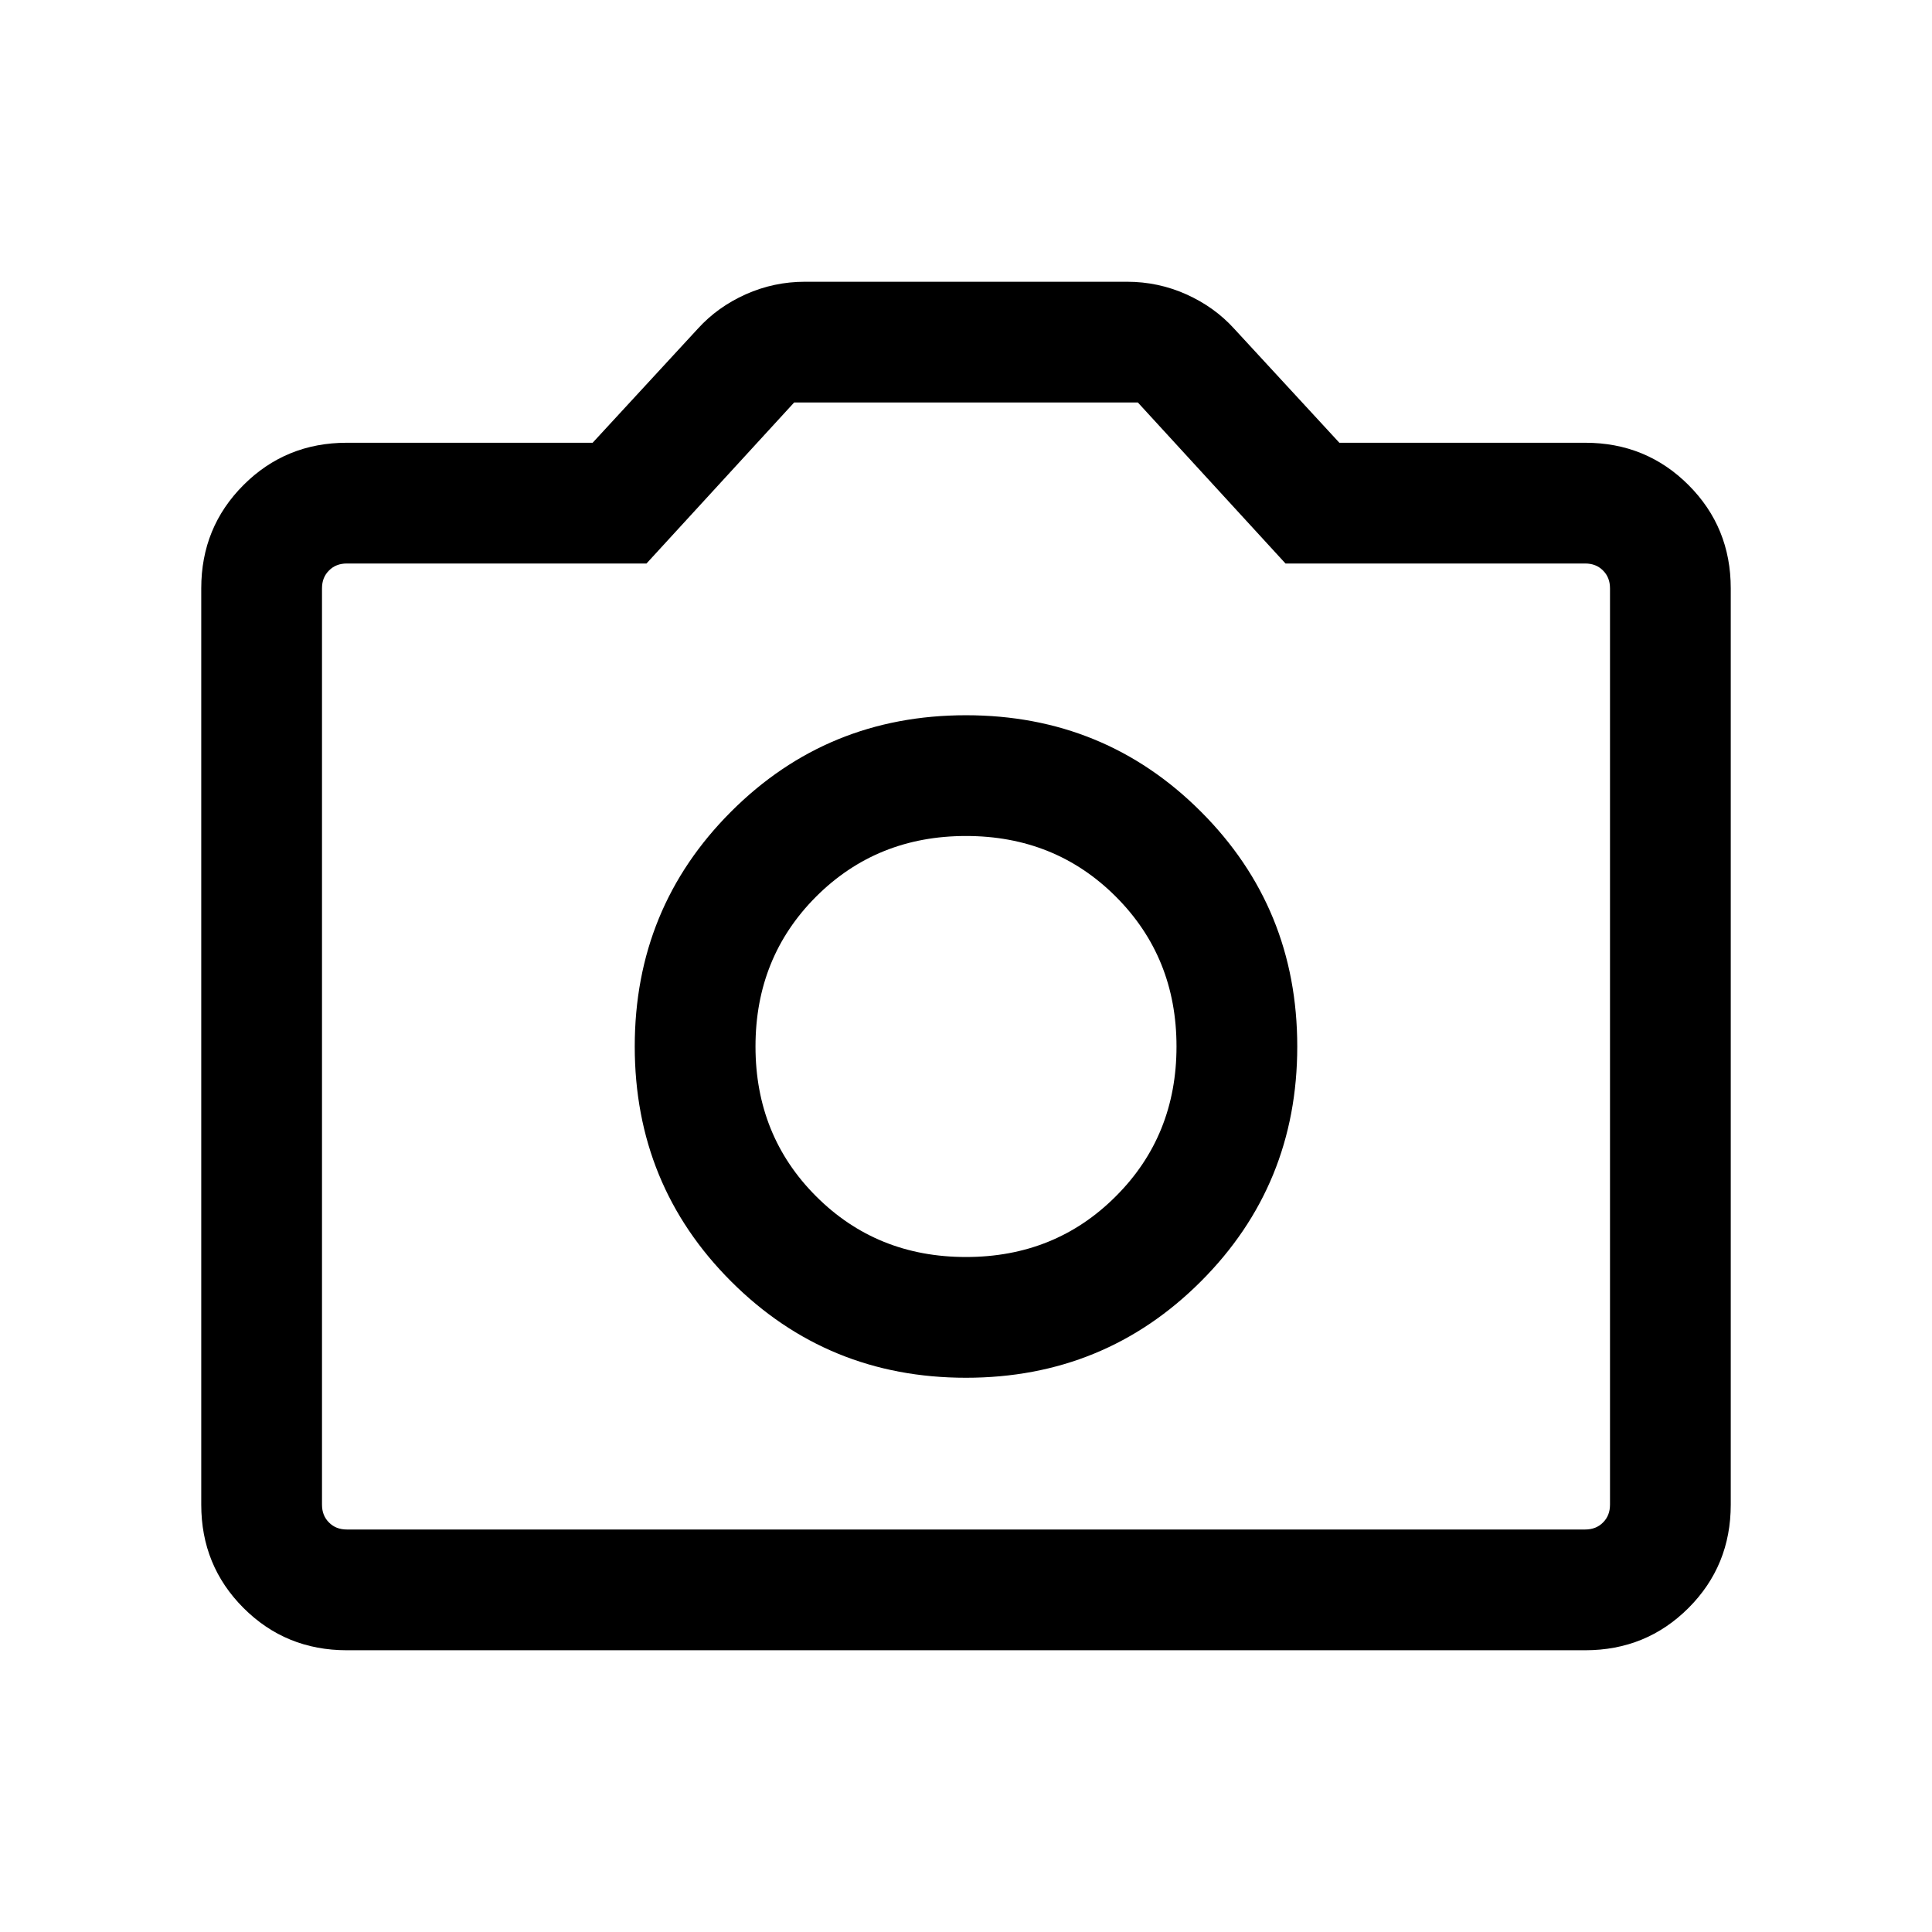
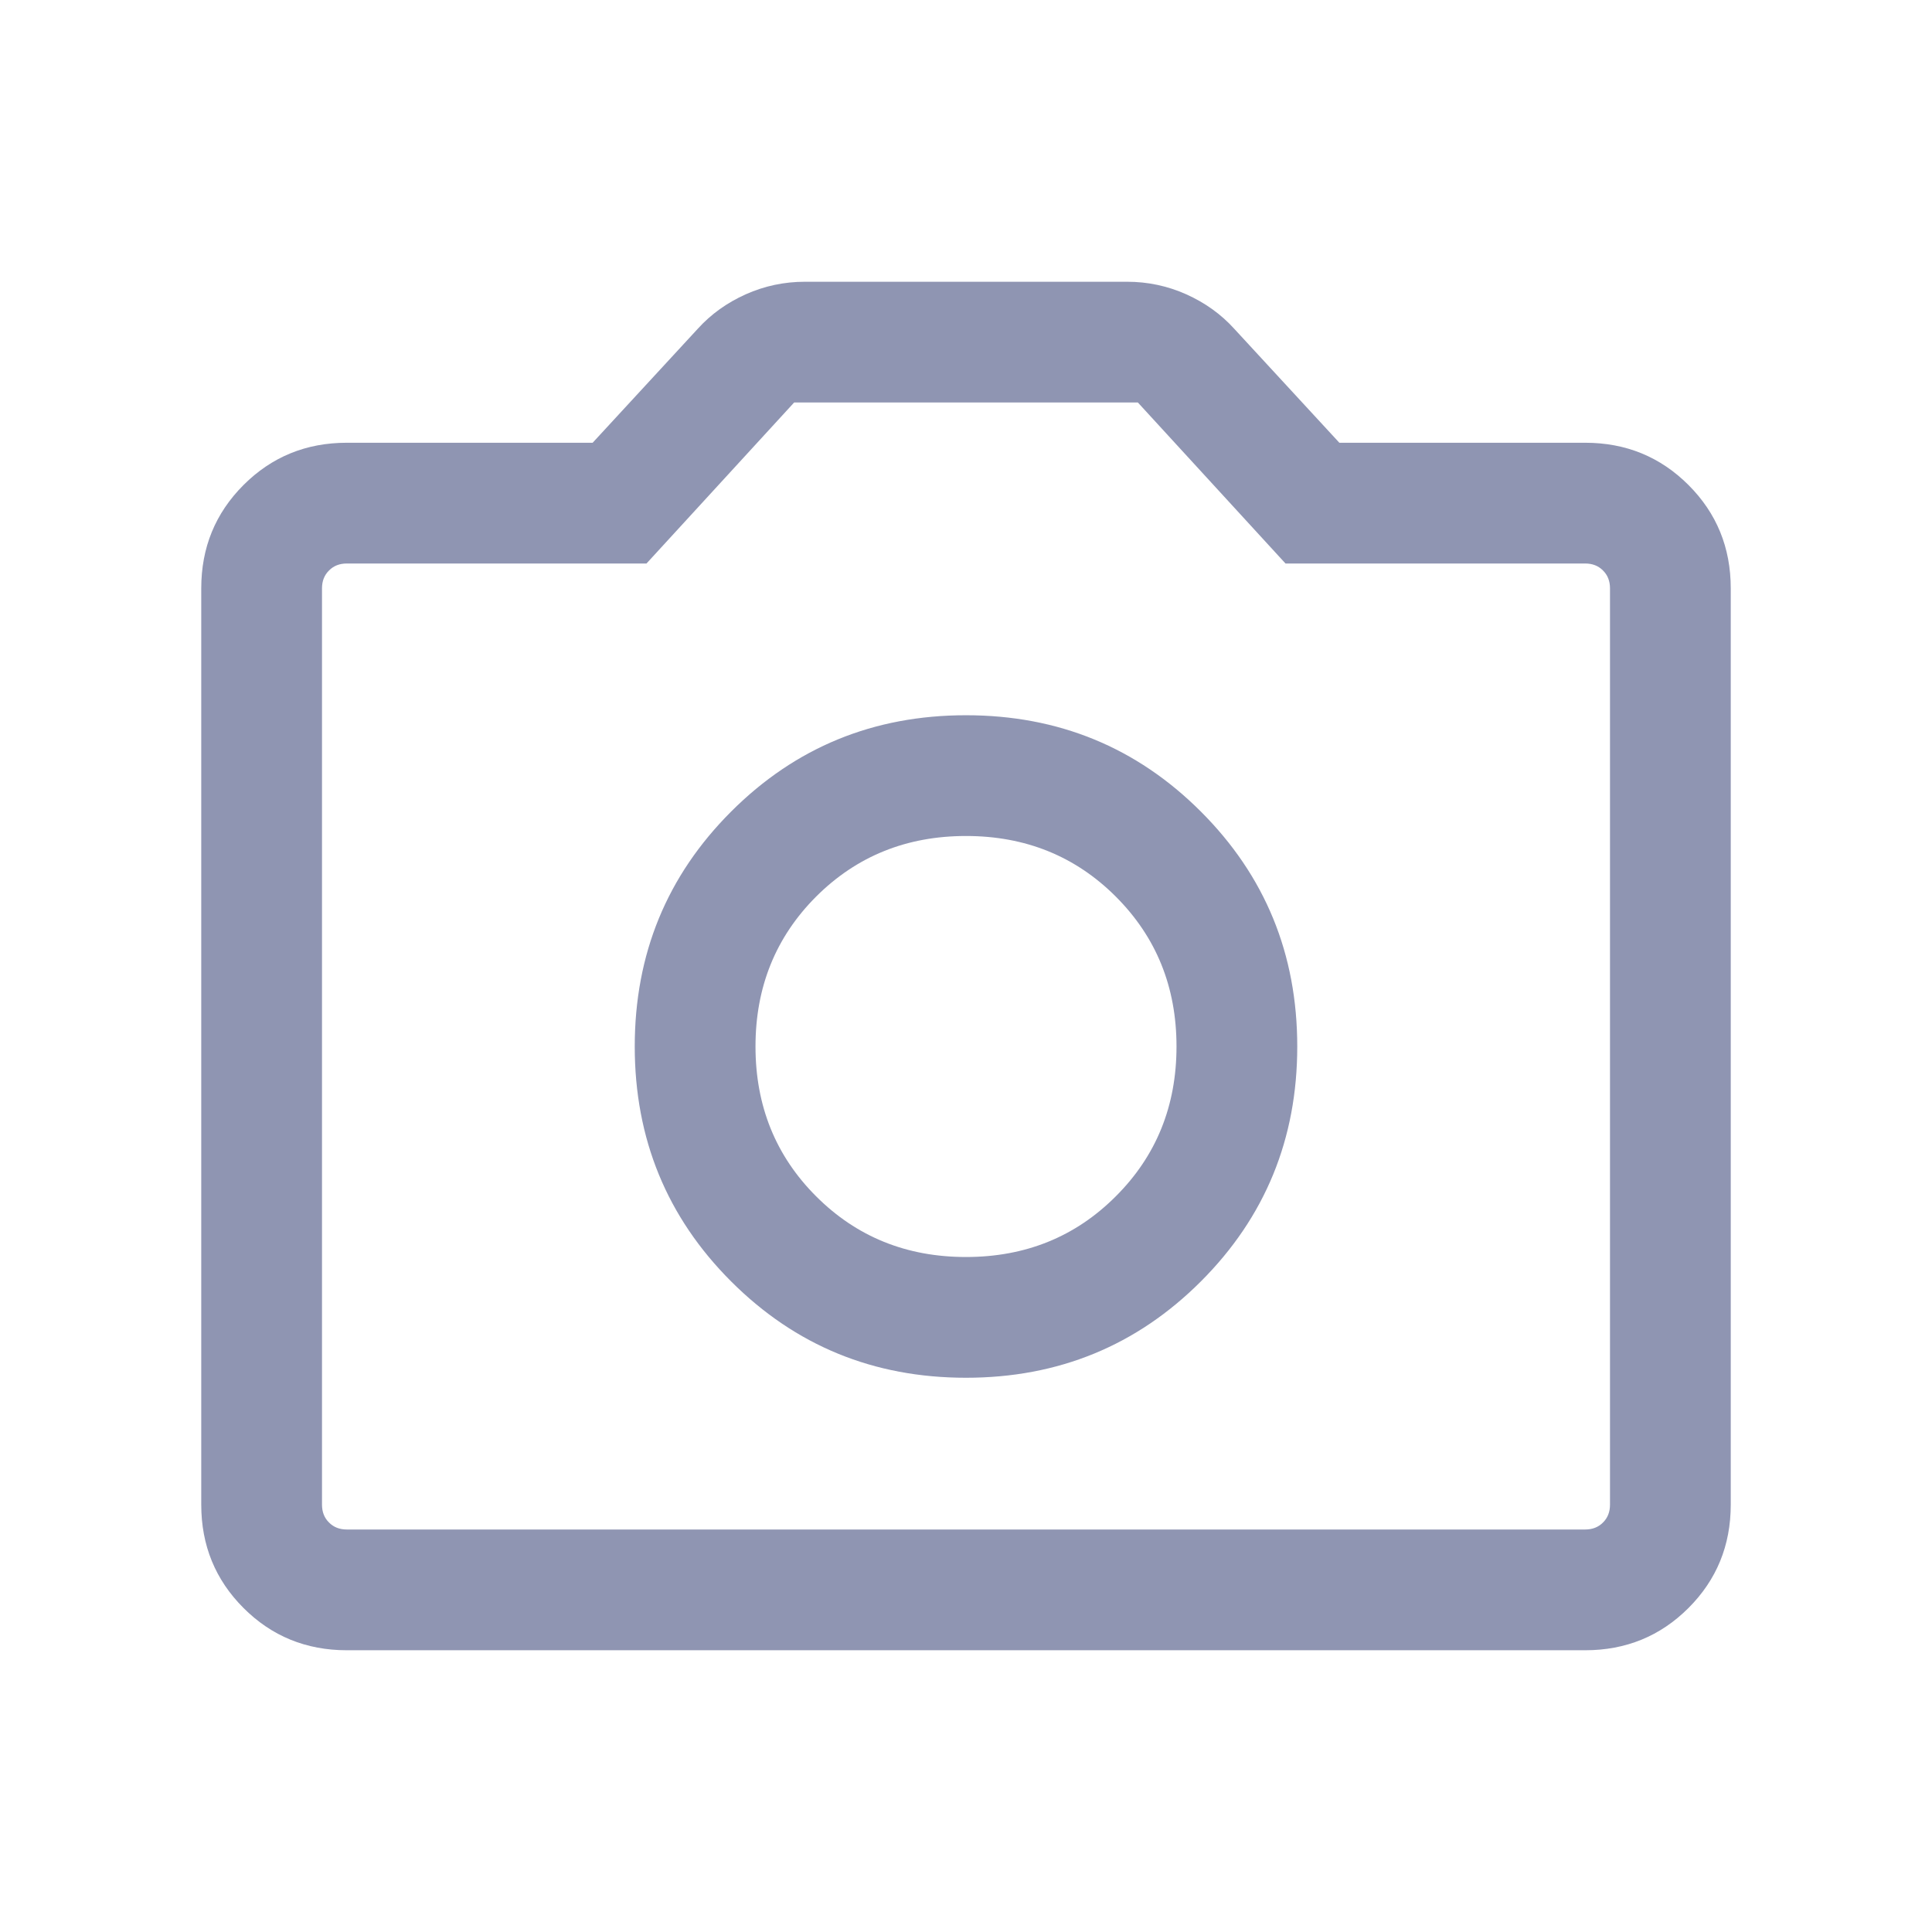
<svg xmlns="http://www.w3.org/2000/svg" width="24" height="24" viewBox="0 0 24 24" fill="none">
-   <path d="M12 17.115C13.147 17.115 14.12 16.716 14.918 15.918C15.716 15.12 16.115 14.147 16.115 13C16.115 11.852 15.716 10.88 14.918 10.082C14.12 9.284 13.147 8.885 12 8.885C10.852 8.885 9.88 9.284 9.082 10.082C8.284 10.88 7.885 11.852 7.885 13C7.885 14.147 8.284 15.12 9.082 15.918C9.88 16.716 10.852 17.115 12 17.115ZM12 15.615C11.261 15.615 10.641 15.364 10.138 14.861C9.636 14.359 9.385 13.738 9.385 13C9.385 12.261 9.636 11.641 10.138 11.138C10.641 10.636 11.261 10.385 12 10.385C12.738 10.385 13.359 10.636 13.861 11.138C14.364 11.641 14.615 12.261 14.615 13C14.615 13.738 14.364 14.359 13.861 14.861C13.359 15.364 12.738 15.615 12 15.615ZM4.308 20.5C3.803 20.5 3.375 20.325 3.025 19.975C2.675 19.625 2.5 19.197 2.5 18.692V7.308C2.5 6.803 2.675 6.375 3.025 6.025C3.375 5.675 3.803 5.5 4.308 5.5H7.362L8.669 4.083C8.833 3.902 9.032 3.76 9.264 3.656C9.497 3.552 9.742 3.5 10 3.5H14C14.258 3.5 14.503 3.552 14.736 3.656C14.968 3.76 15.167 3.902 15.331 4.083L16.638 5.5H19.692C20.197 5.5 20.625 5.675 20.975 6.025C21.325 6.375 21.5 6.803 21.5 7.308V18.692C21.5 19.197 21.325 19.625 20.975 19.975C20.625 20.325 20.197 20.5 19.692 20.5H4.308ZM4.308 19H19.692C19.782 19 19.856 18.971 19.913 18.913C19.971 18.856 20 18.782 20 18.692V7.308C20 7.218 19.971 7.144 19.913 7.087C19.856 7.029 19.782 7 19.692 7H15.969L14.135 5H9.865L8.031 7H4.308C4.218 7 4.144 7.029 4.087 7.087C4.029 7.144 4 7.218 4 7.308V18.692C4 18.782 4.029 18.856 4.087 18.913C4.144 18.971 4.218 19 4.308 19Z" fill="currentColor" />
+   <path d="M12 17.115C13.147 17.115 14.12 16.716 14.918 15.918C15.716 15.12 16.115 14.147 16.115 13C16.115 11.852 15.716 10.88 14.918 10.082C14.12 9.284 13.147 8.885 12 8.885C10.852 8.885 9.88 9.284 9.082 10.082C8.284 10.88 7.885 11.852 7.885 13C7.885 14.147 8.284 15.12 9.082 15.918C9.88 16.716 10.852 17.115 12 17.115ZM12 15.615C11.261 15.615 10.641 15.364 10.138 14.861C9.636 14.359 9.385 13.738 9.385 13C9.385 12.261 9.636 11.641 10.138 11.138C10.641 10.636 11.261 10.385 12 10.385C12.738 10.385 13.359 10.636 13.861 11.138C14.364 11.641 14.615 12.261 14.615 13C14.615 13.738 14.364 14.359 13.861 14.861C13.359 15.364 12.738 15.615 12 15.615ZM4.308 20.5C3.803 20.5 3.375 20.325 3.025 19.975C2.675 19.625 2.5 19.197 2.5 18.692V7.308C2.5 6.803 2.675 6.375 3.025 6.025C3.375 5.675 3.803 5.5 4.308 5.5H7.362L8.669 4.083C8.833 3.902 9.032 3.76 9.264 3.656C9.497 3.552 9.742 3.5 10 3.5H14C14.258 3.5 14.503 3.552 14.736 3.656C14.968 3.76 15.167 3.902 15.331 4.083L16.638 5.5H19.692C20.197 5.5 20.625 5.675 20.975 6.025C21.325 6.375 21.5 6.803 21.5 7.308V18.692C21.5 19.197 21.325 19.625 20.975 19.975C20.625 20.325 20.197 20.5 19.692 20.5H4.308ZM4.308 19H19.692C19.782 19 19.856 18.971 19.913 18.913C19.971 18.856 20 18.782 20 18.692V7.308C20 7.218 19.971 7.144 19.913 7.087C19.856 7.029 19.782 7 19.692 7H15.969L14.135 5H9.865L8.031 7H4.308C4.218 7 4.144 7.029 4.087 7.087C4.029 7.144 4 7.218 4 7.308V18.692C4 18.782 4.029 18.856 4.087 18.913C4.144 18.971 4.218 19 4.308 19Z" fill="#8F95B2" />
</svg>
